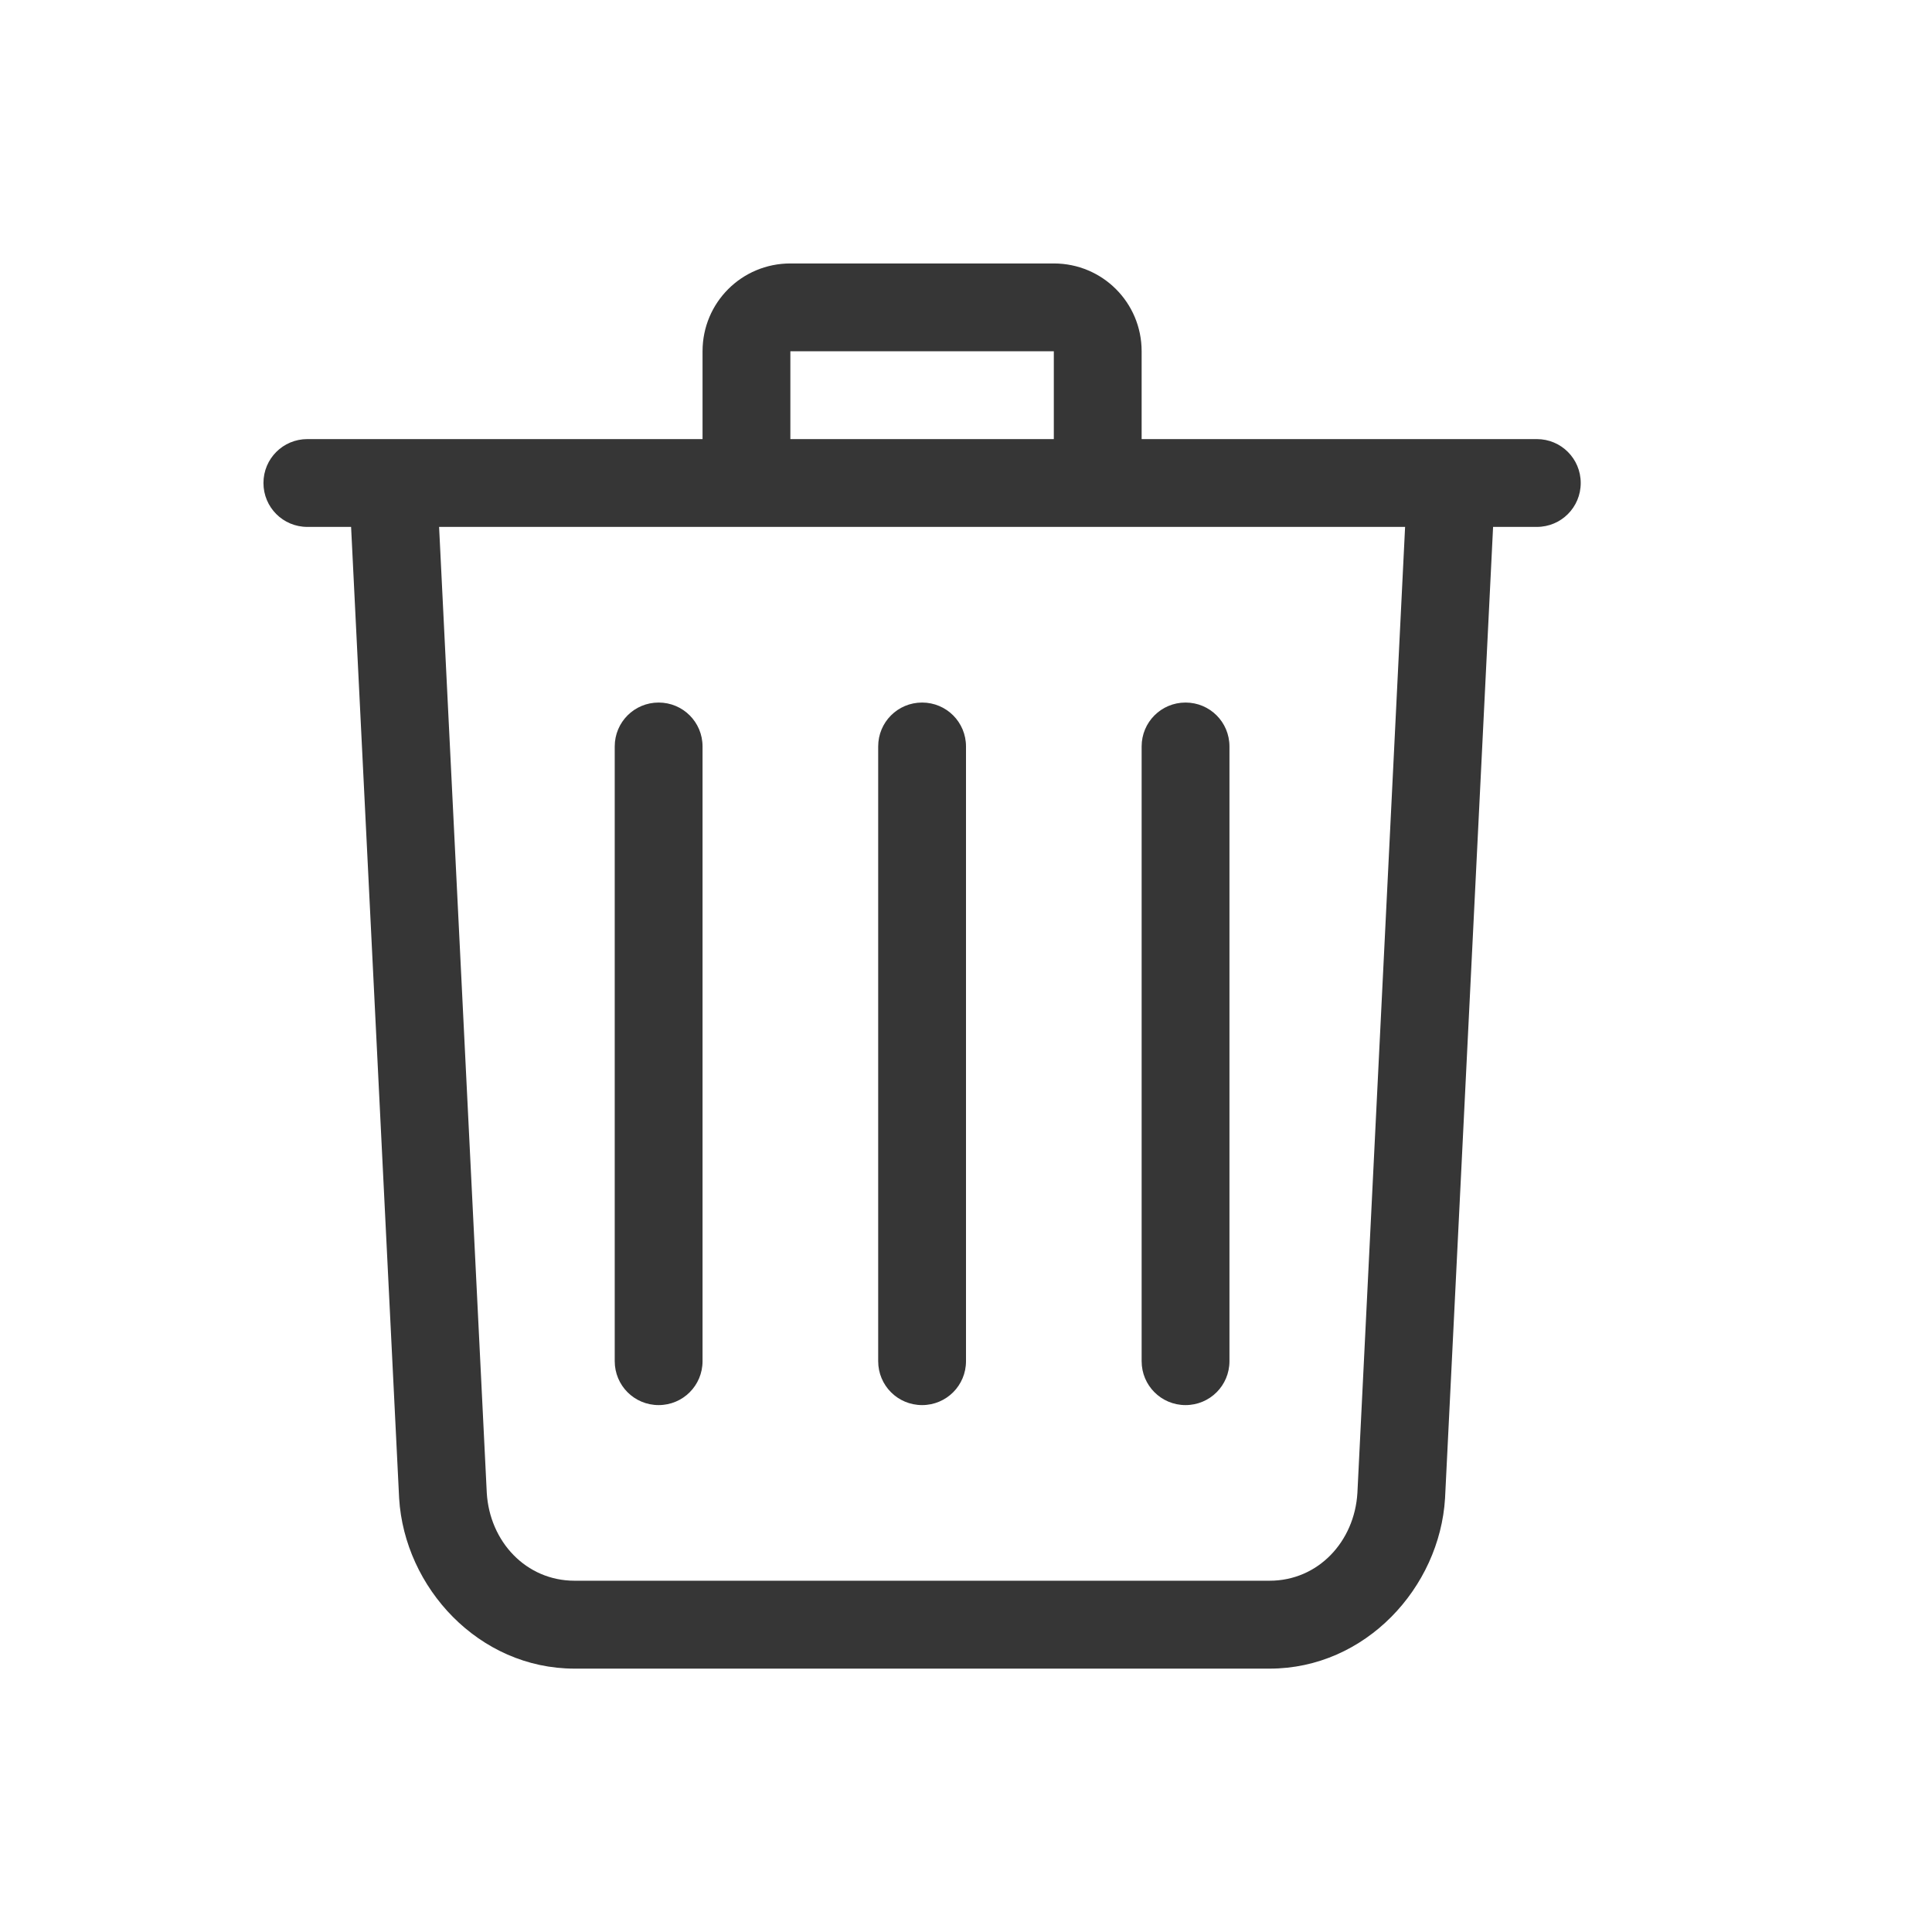
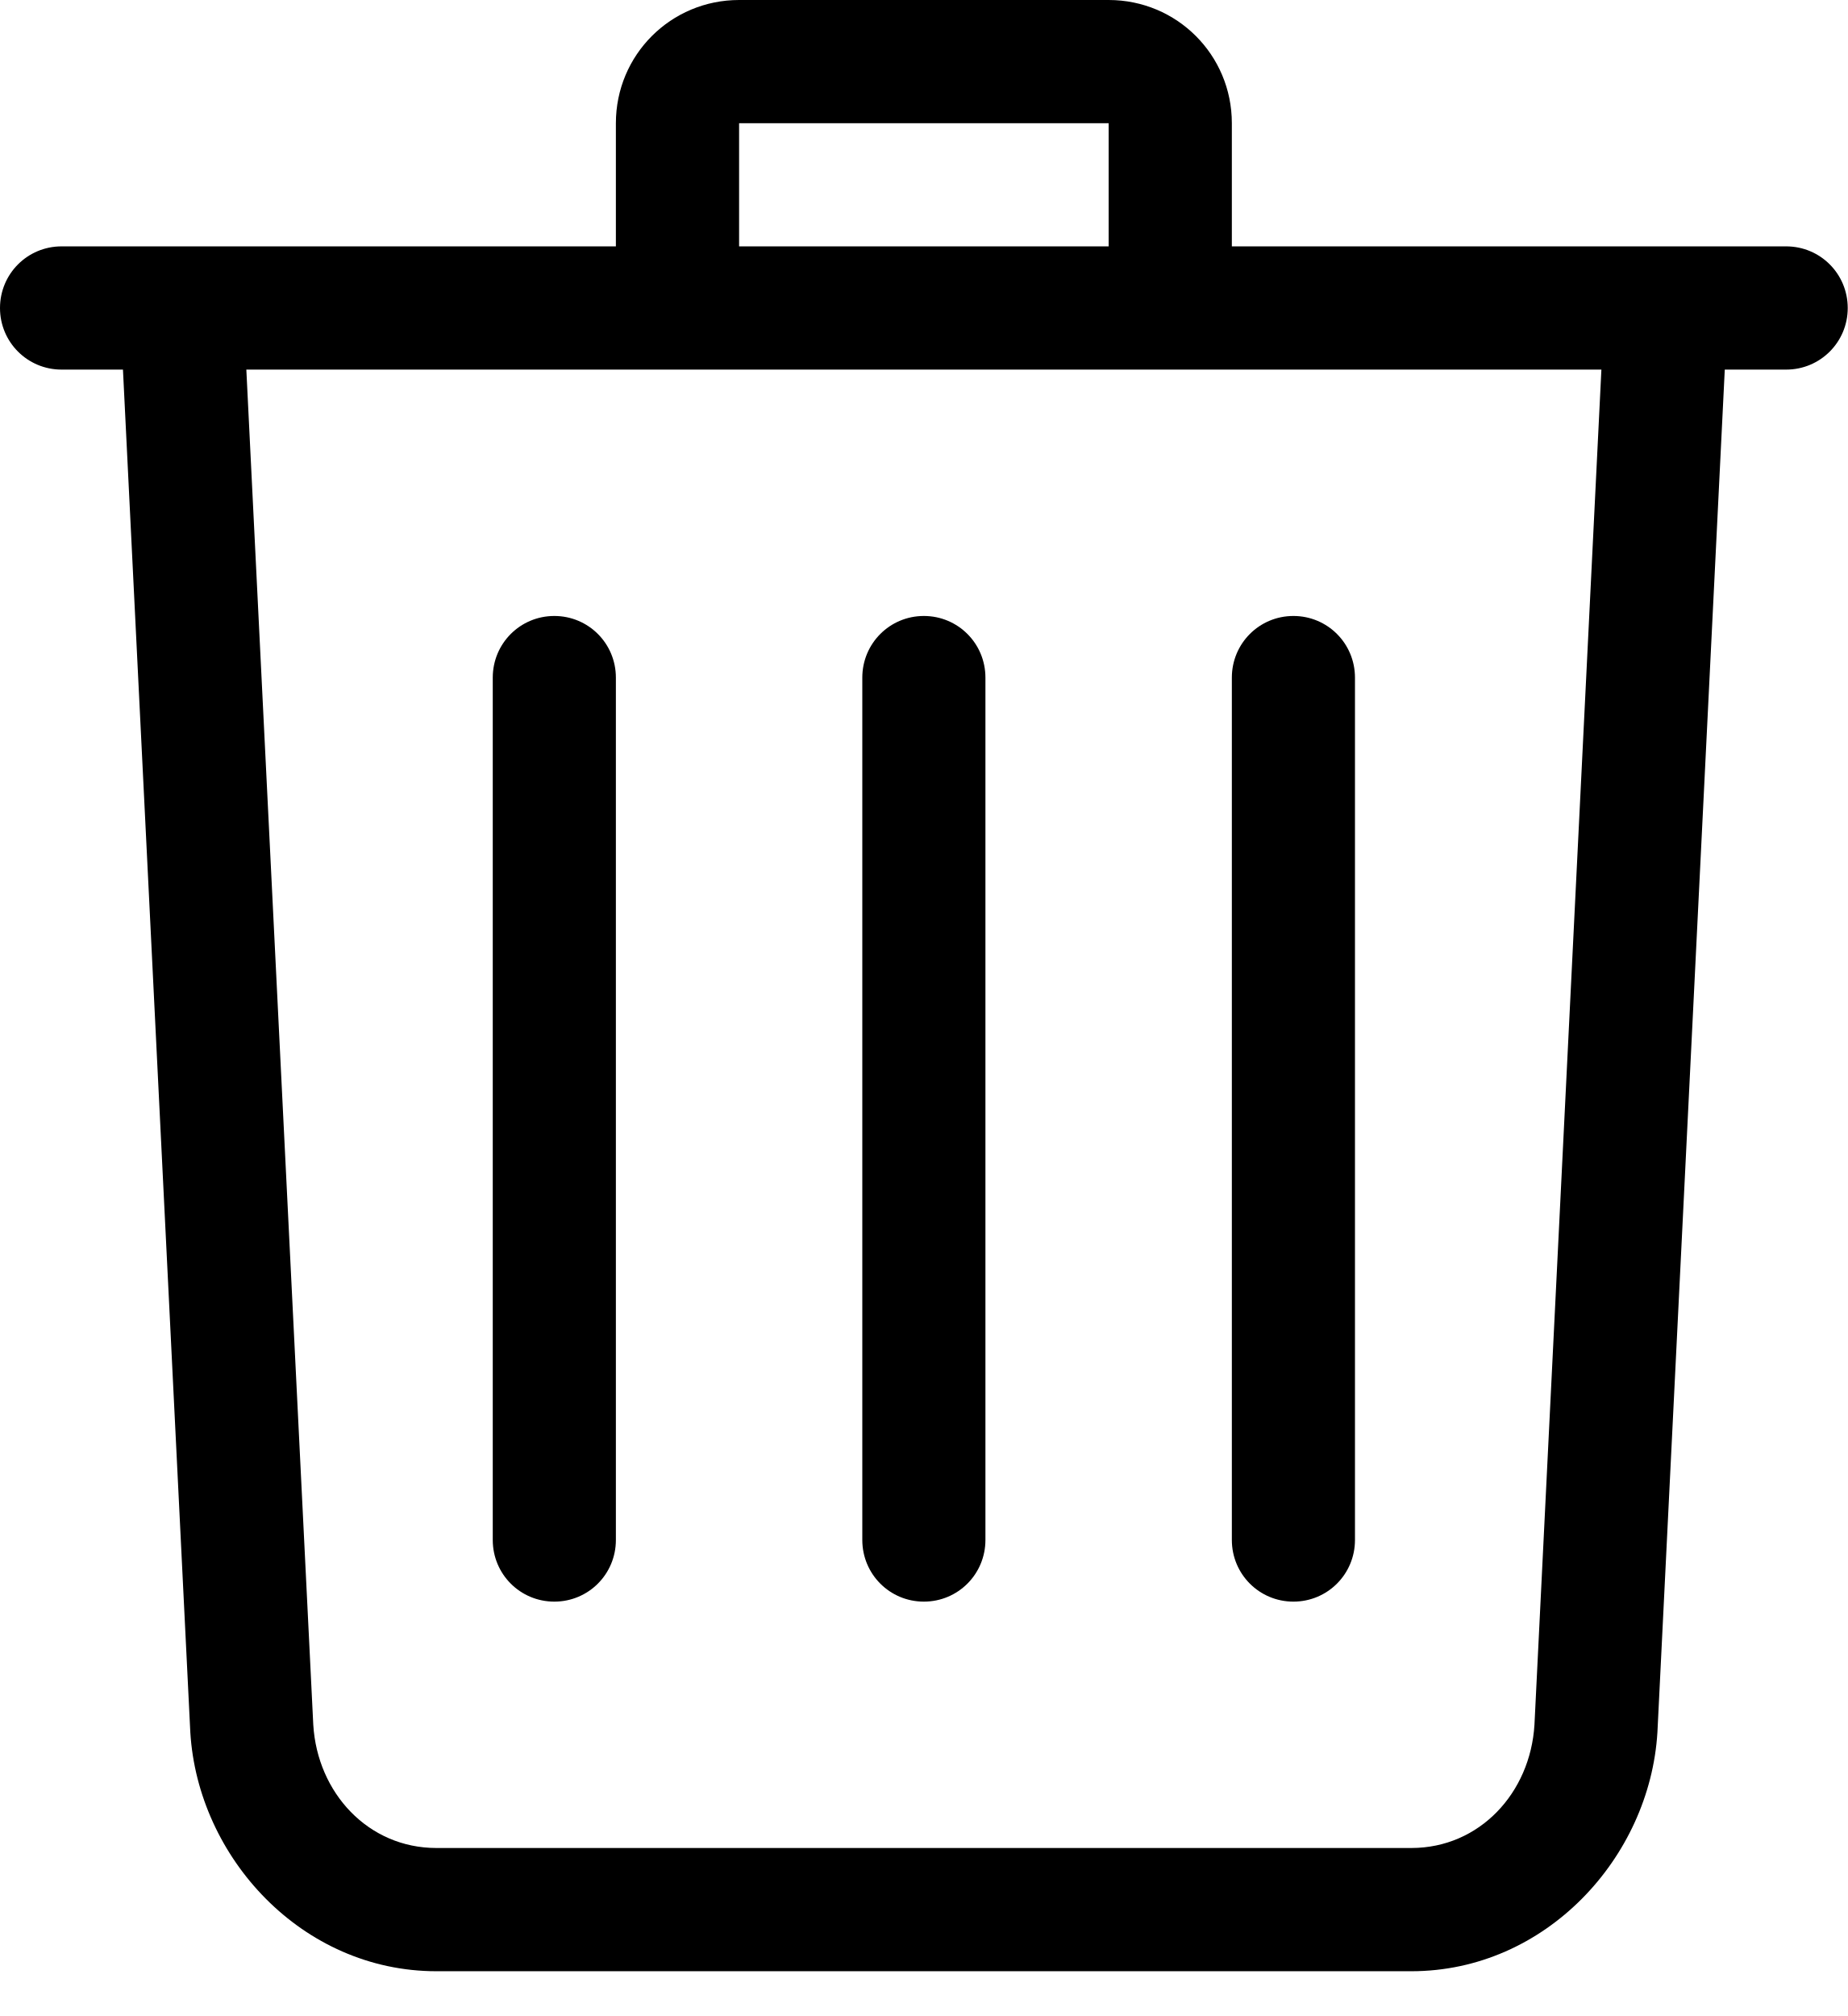
- <svg xmlns="http://www.w3.org/2000/svg" width="22" height="22" version="1.1">
-   <defs>
-     <style id="current-color-scheme" type="text/css">.ColorScheme-Text { color:#363636; }</style>
-   </defs>
-   <path class="ColorScheme-Text" d="m9 3c-0.554 0-1 0.446-1 1v1h-4.5c-0.277 0-0.5 0.223-0.5 0.5s0.223 0.5 0.5 0.5h0.498l0.547 11.061c0.061 1.016 0.906 1.94 1.998 1.94h7.914c1.092 0 1.937-0.924 1.998-1.94l0.547-11.061h0.498c0.277 0 0.5-0.223 0.5-0.5s-0.223-0.5-0.5-0.5h-4.5v-1c0-0.554-0.446-1-1-1h-3zm0 1h3v1h-3zm-4 2h11l-0.543 11c-0.033 0.553-0.446 1-1 1h-7.914c-0.554 0-0.967-0.447-1-1l-0.543-11zm2.5 2c-0.277 0-0.5 0.223-0.5 0.5v7c0 0.277 0.223 0.5 0.5 0.5s0.5-0.223 0.5-0.5v-7c0-0.277-0.223-0.5-0.5-0.5zm3 0c-0.277 0-0.5 0.223-0.5 0.5v7c0 0.277 0.223 0.5 0.5 0.5s0.5-0.223 0.5-0.5v-7c0-0.277-0.223-0.5-0.5-0.5zm3 0c-0.277 0-0.5 0.223-0.5 0.5v7c0 0.277 0.223 0.5 0.5 0.5s0.5-0.223 0.5-0.5v-7c0-0.277-0.223-0.5-0.5-0.5z" fill="currentColor" />
+ <svg xmlns="http://www.w3.org/2000/svg" width="22px" height="24px" viewBox="0 0 22 24" version="1.1">
+   <g id="页面-1" stroke="none" stroke-width="1" fill="none" fill-rule="evenodd">
+     <g id="user-trash" fill="#000000" fill-rule="nonzero">
+       <path d="M8.8,-6.51332578e-16 C7.987,-6.51332578e-16 7.333,0.654 7.333,1.467 L7.333,2.933 L0.733,2.933 C0.327,2.933 0,3.26 0,3.667 C0,4.073 0.327,4.4 0.733,4.4 L1.464,4.4 L2.266,20.623 C2.356,22.112 3.595,23.467 5.196,23.467 L16.804,23.467 C18.405,23.467 19.644,22.112 19.734,20.623 L20.536,4.4 L21.267,4.4 C21.673,4.4 22,4.073 22,3.667 C22,3.26 21.673,2.933 21.267,2.933 L14.667,2.933 L14.667,1.467 C14.667,0.654 14.013,-6.51332578e-16 13.2,-6.51332578e-16 L8.8,-6.51332578e-16 L8.8,-6.51332578e-16 Z M8.8,1.467 L13.2,1.467 L13.2,2.933 L8.8,2.933 L8.8,1.467 Z M2.933,4.4 L19.067,4.4 L18.27,20.533 C18.221,21.344 17.616,22 16.804,22 L5.196,22 C4.384,22 3.779,21.344 3.73,20.533 L2.933,4.4 L2.933,4.4 Z M6.6,7.333 C6.194,7.333 5.867,7.66 5.867,8.067 L5.867,18.333 C5.867,18.74 6.194,19.067 6.6,19.067 C7.006,19.067 7.333,18.74 7.333,18.333 L7.333,8.067 C7.333,7.66 7.006,7.333 6.6,7.333 Z M11,7.333 C10.594,7.333 10.267,7.66 10.267,8.067 L10.267,18.333 C10.267,18.74 10.594,19.067 11,19.067 C11.406,19.067 11.733,18.74 11.733,18.333 L11.733,8.067 C11.733,7.66 11.406,7.333 11,7.333 Z M15.4,7.333 C14.994,7.333 14.667,7.66 14.667,8.067 L14.667,18.333 C14.667,18.74 14.994,19.067 15.4,19.067 C15.806,19.067 16.133,18.74 16.133,18.333 L16.133,8.067 C16.133,7.66 15.806,7.333 15.4,7.333 Z" id="形状" />
+     </g>
+   </g>
</svg>
